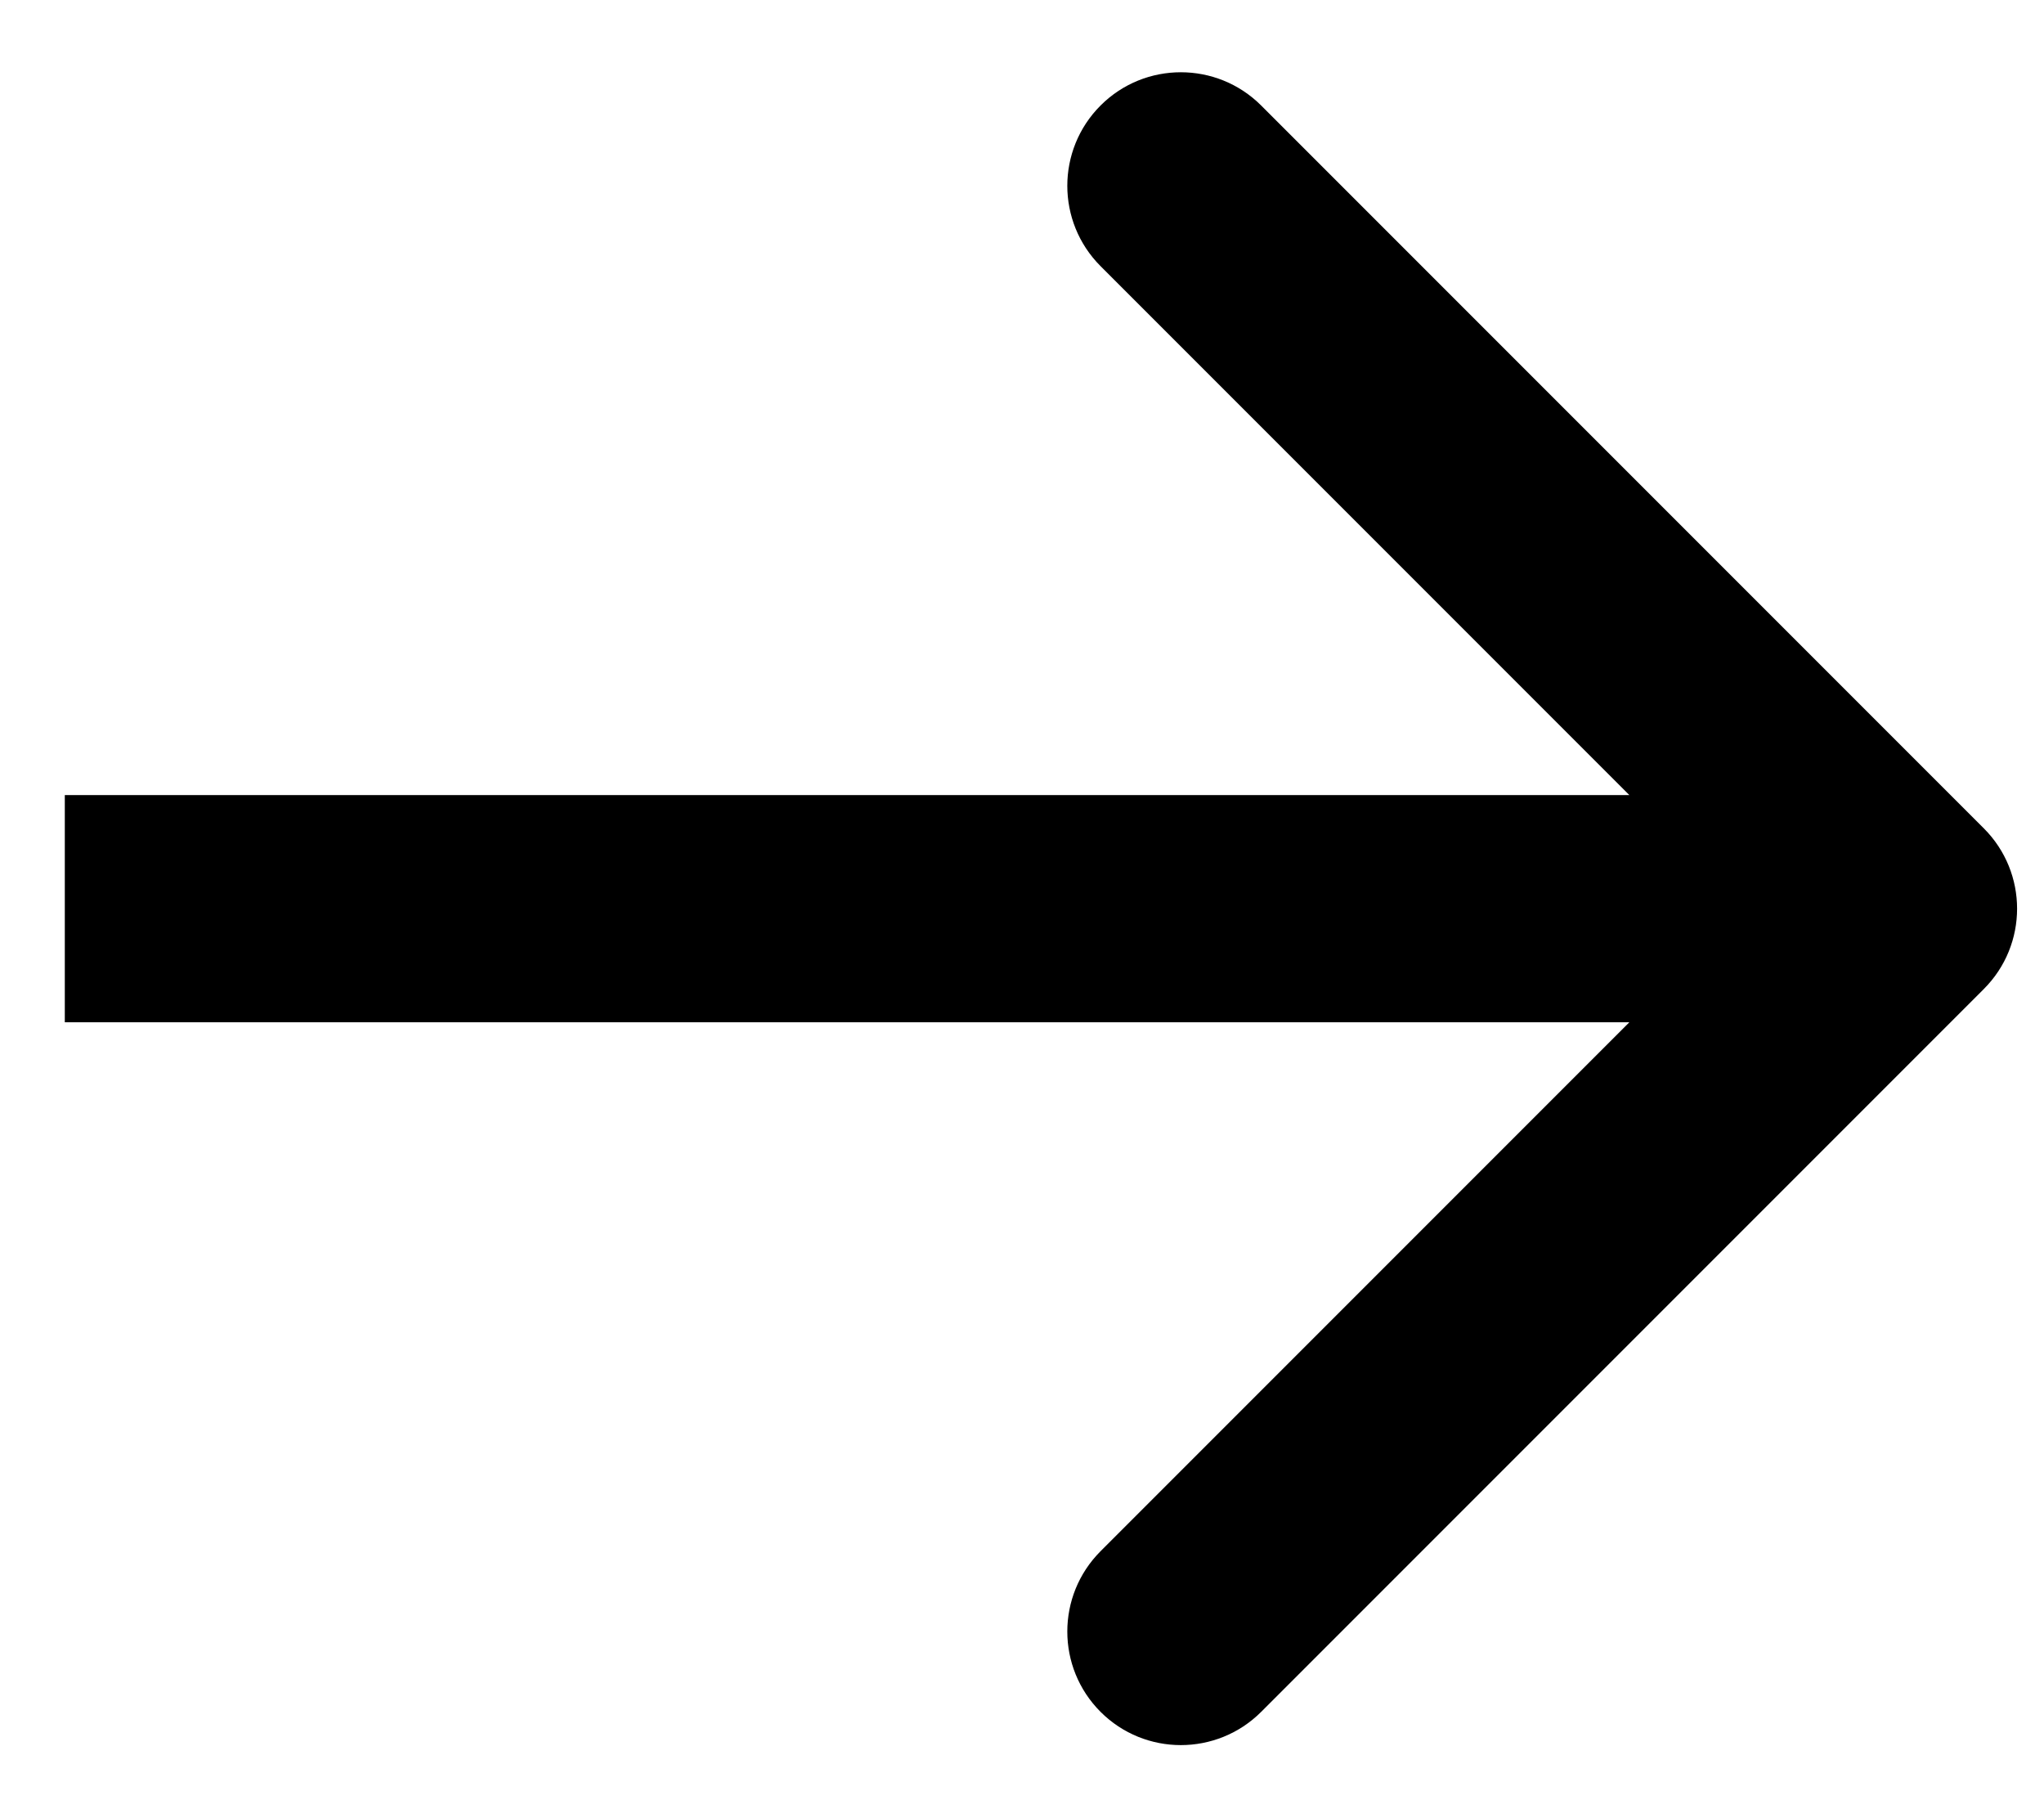
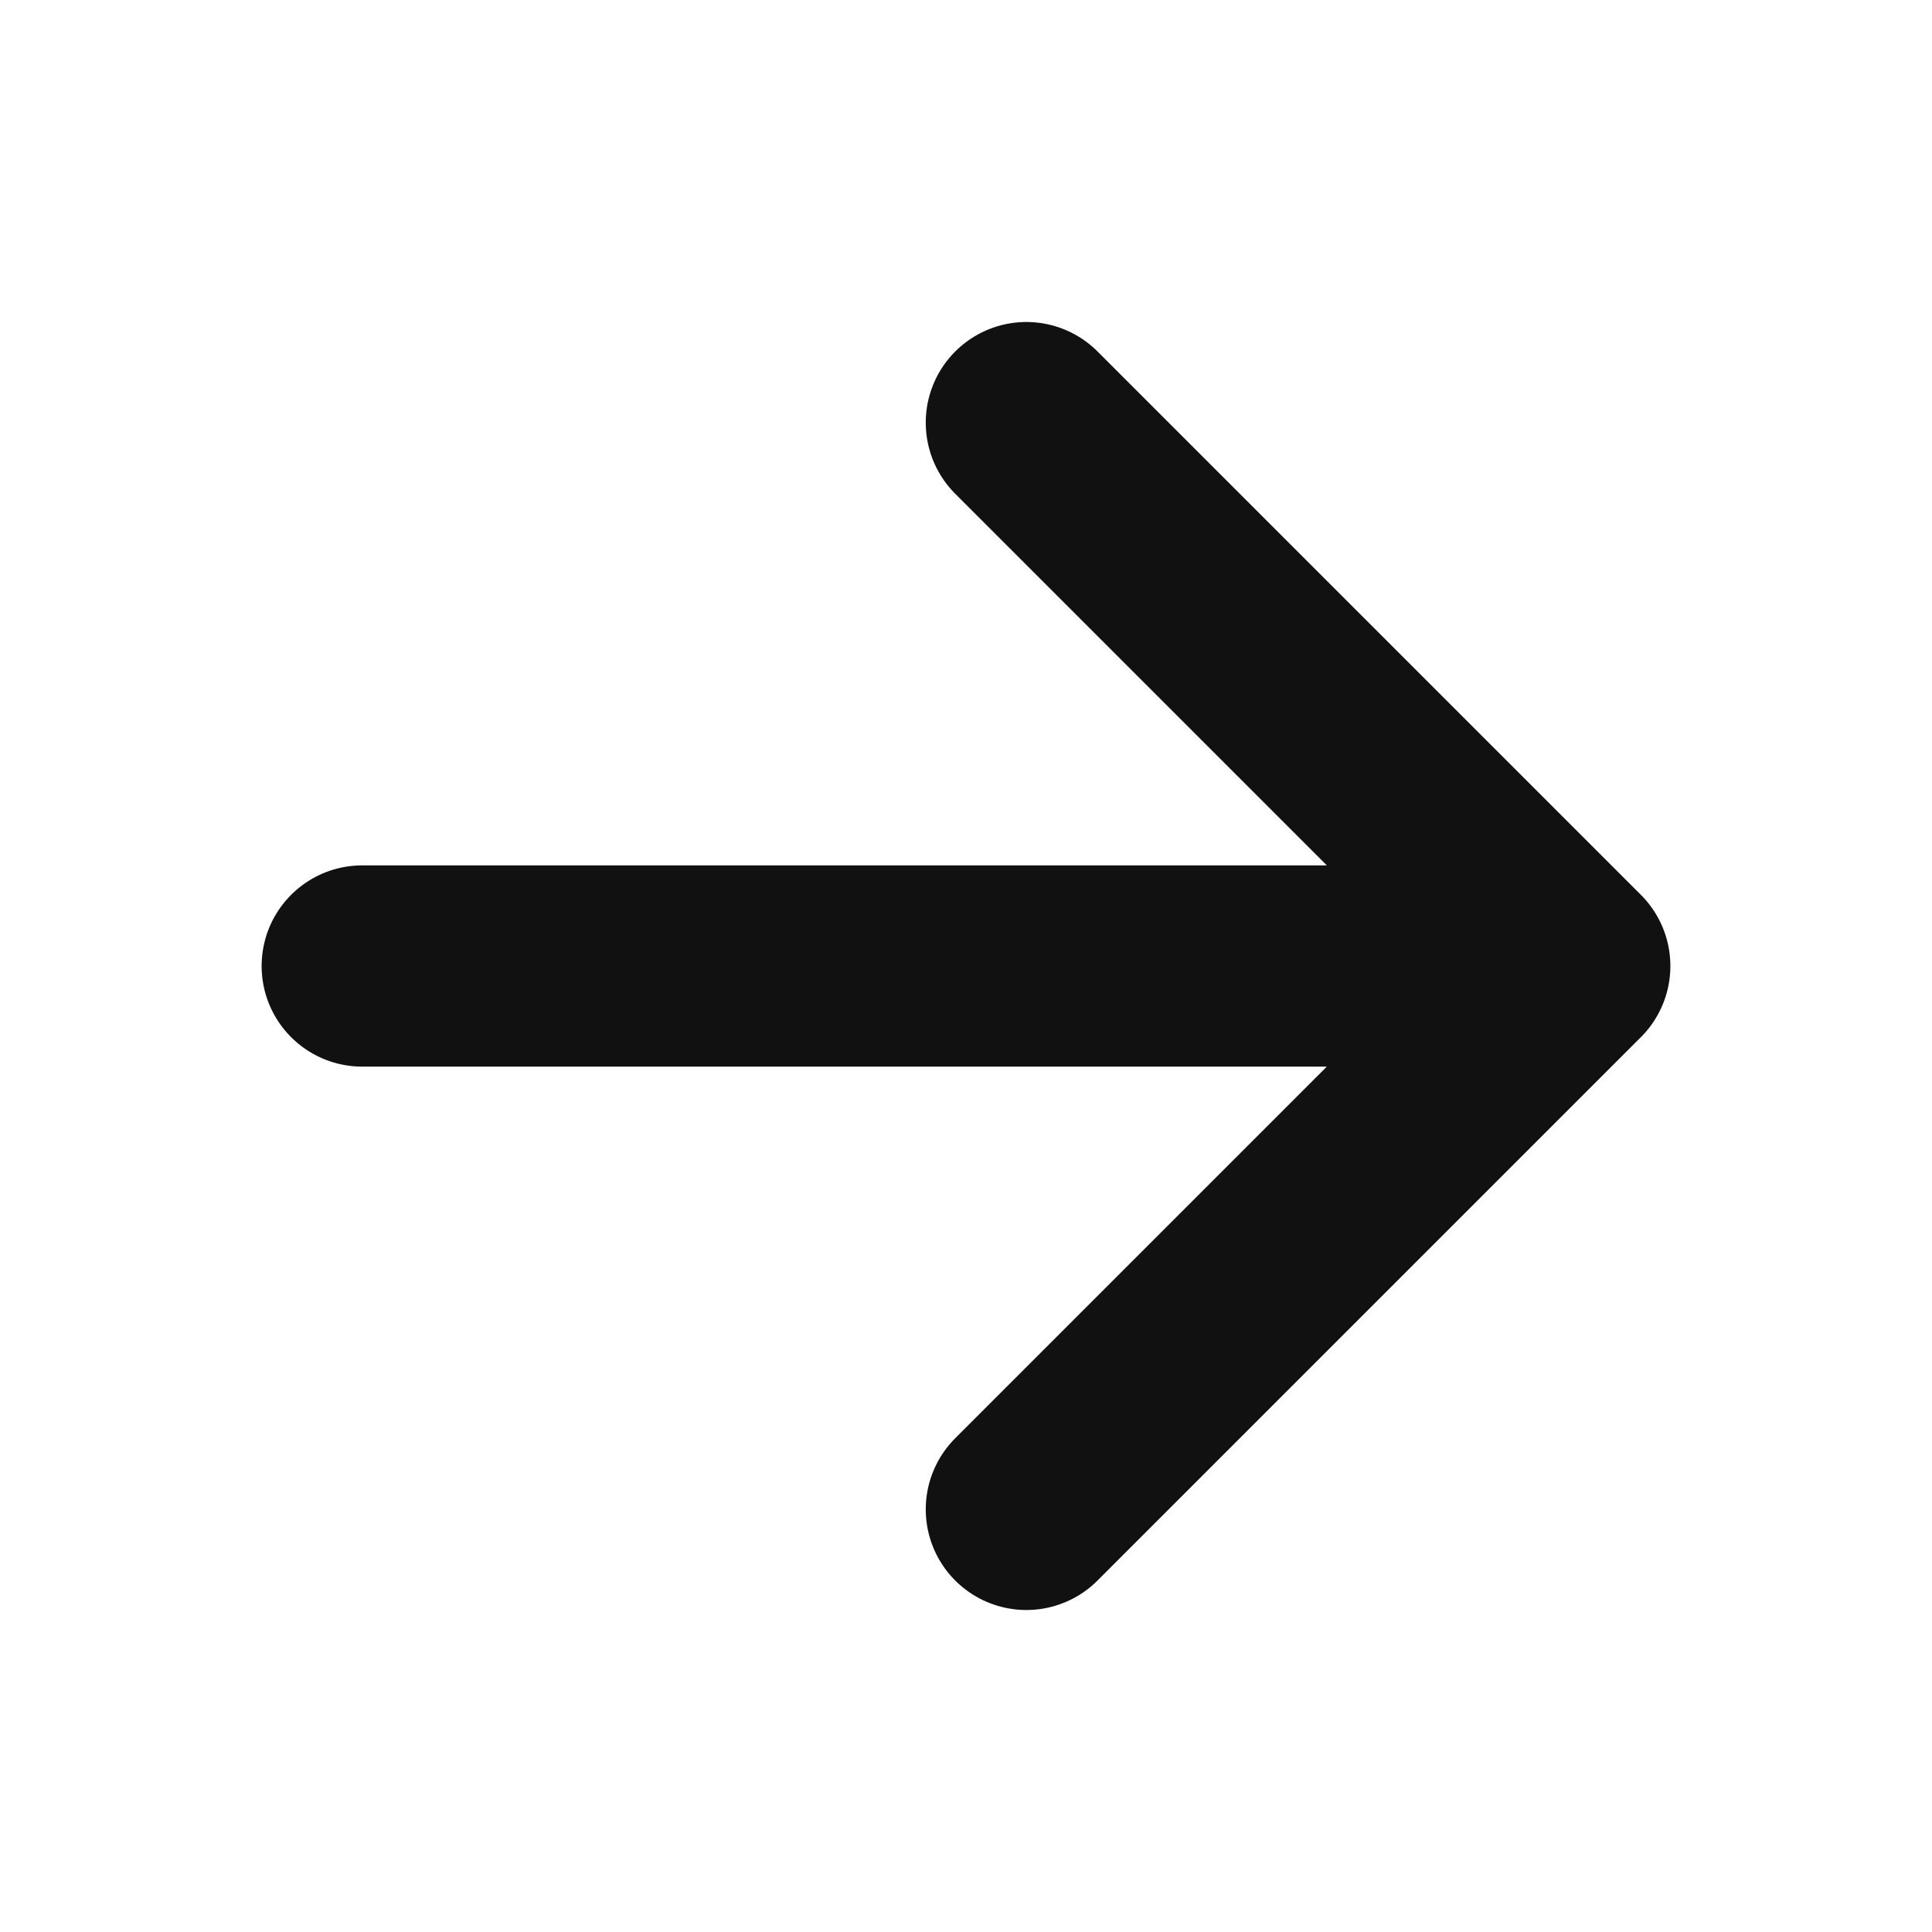
- <svg xmlns="http://www.w3.org/2000/svg" width="27" height="24" viewBox="0 0 27 24" fill="none">
-   <path d="M26.205 13.061C26.791 12.475 26.791 11.525 26.205 10.939L16.659 1.393C16.073 0.808 15.123 0.808 14.538 1.393C13.952 1.979 13.952 2.929 14.538 3.515L23.023 12L14.538 20.485C13.952 21.071 13.952 22.021 14.538 22.607C15.123 23.192 16.073 23.192 16.659 22.607L26.205 13.061ZM0.856 13.5H25.144V10.5H0.856V13.5Z" fill="black" />
+ <svg xmlns="http://www.w3.org/2000/svg" fill="none" viewBox="0 0 24 24" stroke-width="2.5" stroke="#111111" class="w-6 h-6">
+   <path stroke-linecap="round" stroke-linejoin="round" d="M4.5 12h15m0 0l-6.75-6.75M19.5 12l-6.75 6.75" />
</svg>
